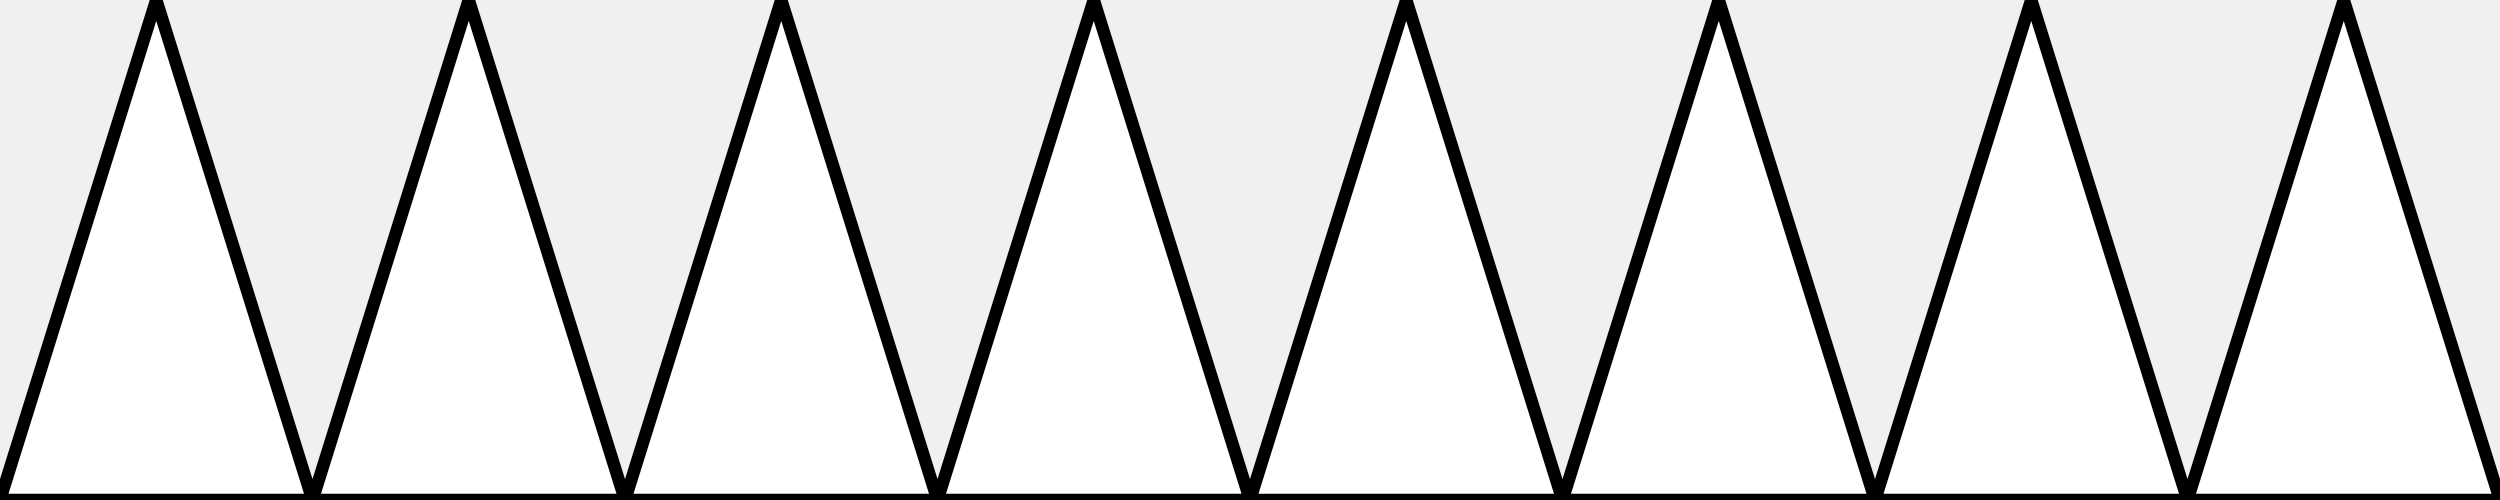
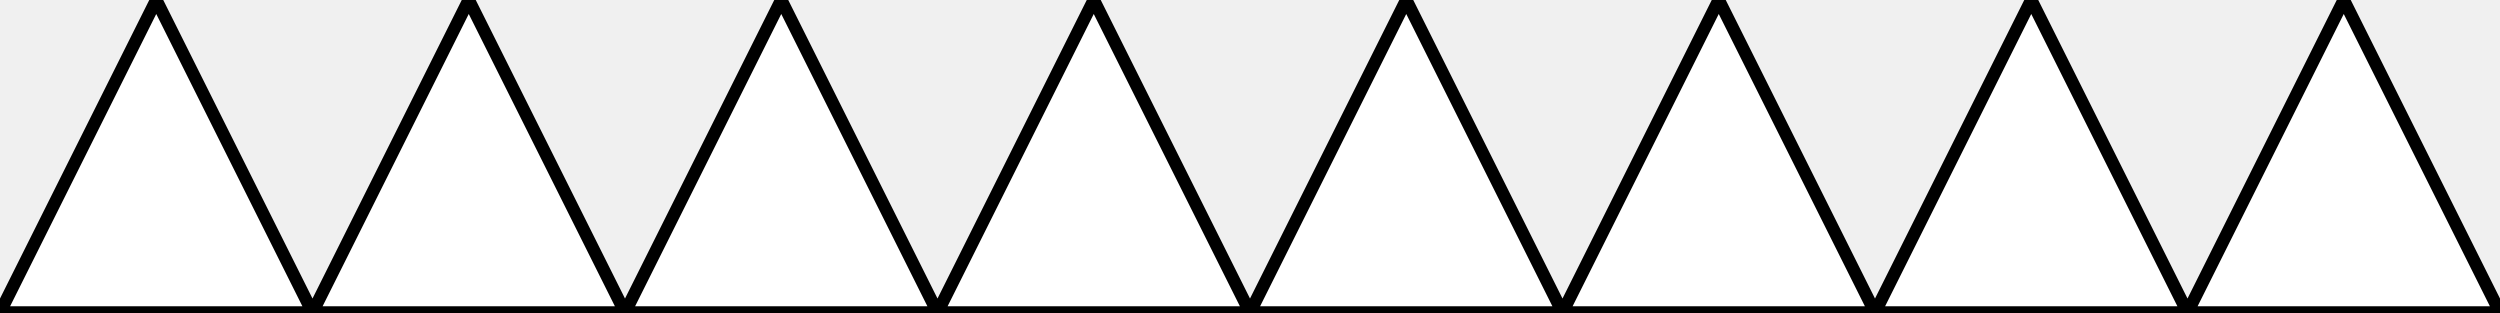
- <svg xmlns="http://www.w3.org/2000/svg" viewBox="0 0 400 80" preserveAspectRatio="none">
-   <rect width="400" height="80" fill="transparent" />
-   <path d="M0,80 L25,0 L50,80 L75,0 L100,80 L125,0 L150,80 L175,0 L200,80 L225,0 L250,80 L275,0 L300,80 L325,0 L350,80 L375,0 L400,80 Z" fill="#fff" stroke="black" stroke-width="2" />
+ <svg xmlns="http://www.w3.org/2000/svg" viewBox="0 0 400 50" preserveAspectRatio="none">
+   <path d="M0,50 L25,0 L50,50 L75,0 L100,50 L125,0 L150,50 L175,0             L200,50 L225,0 L250,50 L275,0 L300,50 L325,0 L350,50             L375,0 L400,50 Z" fill="#fff" stroke="black" stroke-width="2" />
</svg>
